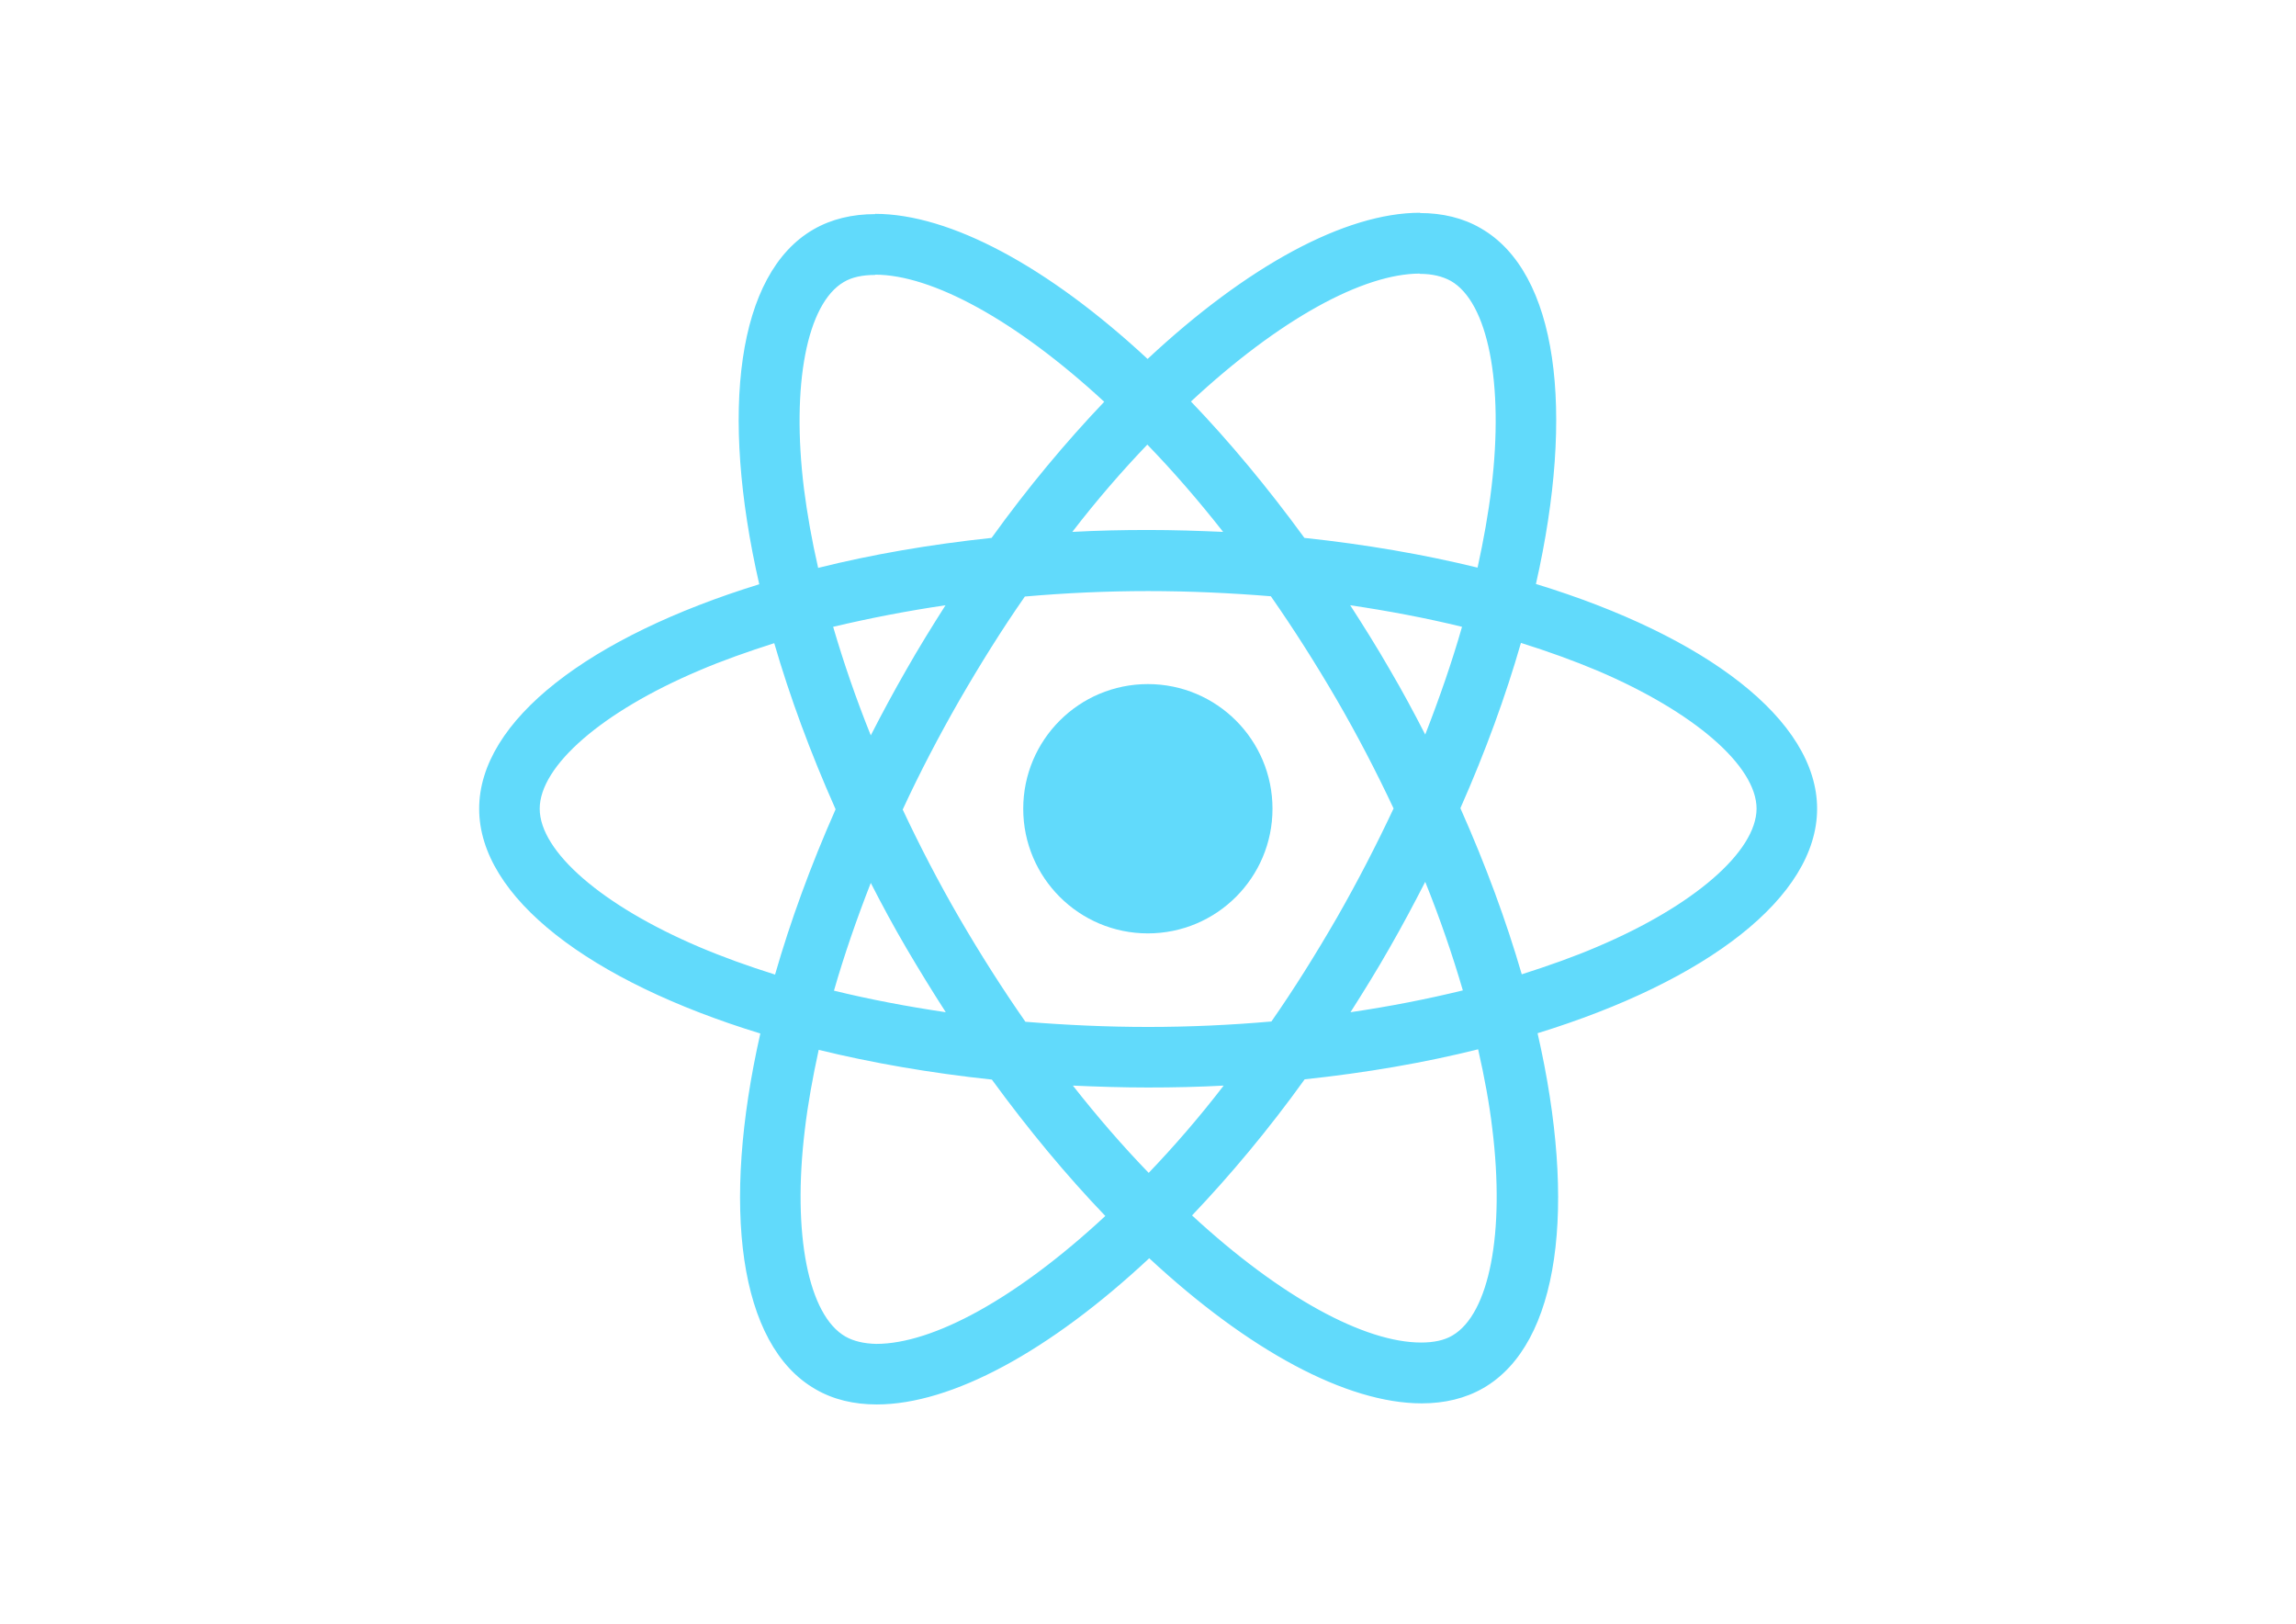
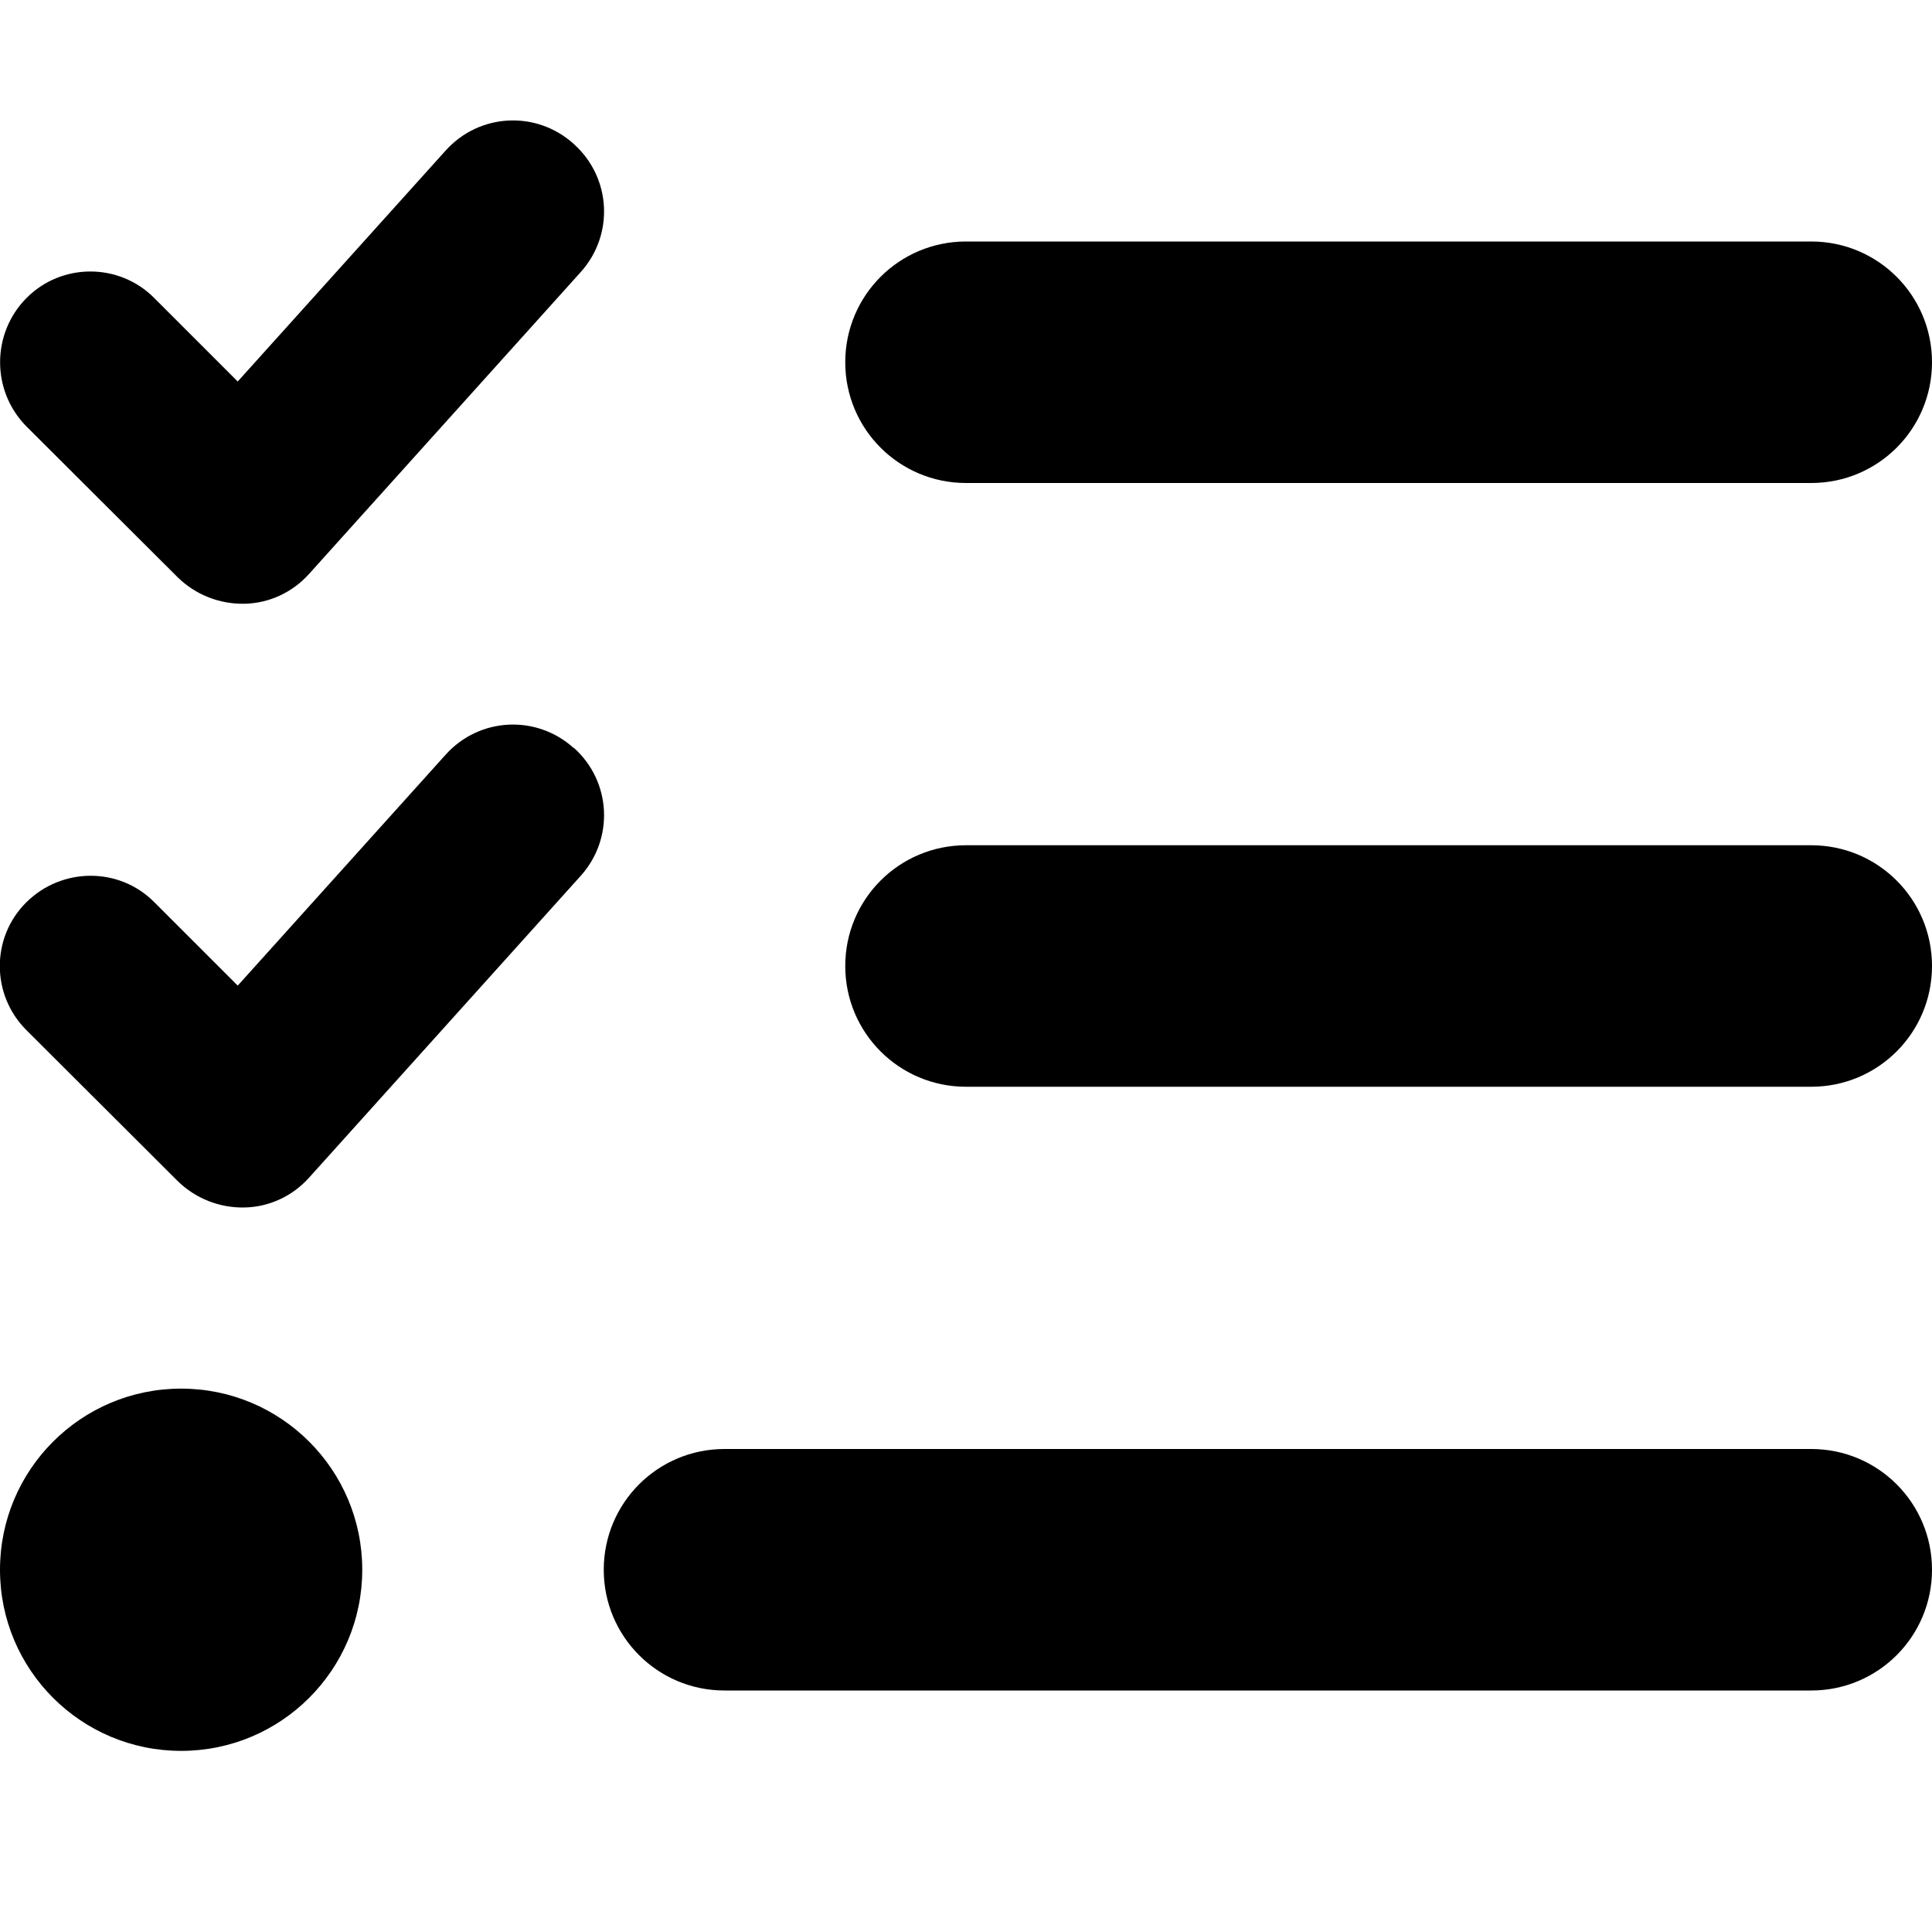
- <svg xmlns="http://www.w3.org/2000/svg" viewBox="0 0 841.9 595.3">
-   <g fill="#61DAFB">
-     <path d="M666.3 296.5c0-32.5-40.7-63.3-103.1-82.4 14.4-63.6 8-114.2-20.2-130.4-6.5-3.8-14.1-5.6-22.4-5.6v22.3c4.6 0 8.3.9 11.4 2.6 13.6 7.8 19.5 37.5 14.9 75.7-1.1 9.4-2.9 19.3-5.1 29.4-19.6-4.8-41-8.5-63.5-10.9-13.5-18.5-27.5-35.3-41.6-50 32.6-30.3 63.2-46.9 84-46.9V78c-27.5 0-63.5 19.6-99.9 53.6-36.4-33.8-72.4-53.2-99.9-53.2v22.3c20.7 0 51.4 16.5 84 46.6-14 14.7-28 31.4-41.3 49.9-22.6 2.4-44 6.1-63.6 11-2.3-10-4-19.7-5.2-29-4.7-38.2 1.1-67.9 14.6-75.8 3-1.8 6.9-2.6 11.5-2.6V78.5c-8.4 0-16 1.8-22.6 5.6-28.1 16.2-34.4 66.7-19.9 130.1-62.2 19.2-102.7 49.9-102.7 82.3 0 32.5 40.7 63.3 103.1 82.4-14.4 63.6-8 114.2 20.2 130.4 6.5 3.8 14.1 5.6 22.5 5.6 27.5 0 63.5-19.6 99.9-53.6 36.4 33.8 72.4 53.2 99.9 53.2 8.4 0 16-1.8 22.6-5.6 28.1-16.2 34.4-66.7 19.9-130.1 62-19.1 102.5-49.9 102.5-82.3zm-130.2-66.7c-3.7 12.9-8.3 26.2-13.5 39.5-4.1-8-8.4-16-13.1-24-4.6-8-9.5-15.8-14.4-23.4 14.2 2.1 27.9 4.7 41 7.9zm-45.8 106.5c-7.8 13.5-15.8 26.3-24.1 38.2-14.9 1.3-30 2-45.2 2-15.1 0-30.2-.7-45-1.9-8.3-11.9-16.4-24.6-24.2-38-7.6-13.1-14.5-26.4-20.8-39.8 6.2-13.4 13.2-26.8 20.7-39.9 7.8-13.5 15.8-26.3 24.1-38.2 14.9-1.3 30-2 45.2-2 15.1 0 30.2.7 45 1.9 8.3 11.9 16.4 24.6 24.2 38 7.6 13.1 14.5 26.4 20.8 39.8-6.3 13.4-13.2 26.8-20.7 39.9zm32.3-13c5.4 13.4 10 26.8 13.8 39.8-13.1 3.2-26.9 5.9-41.2 8 4.9-7.7 9.8-15.6 14.4-23.7 4.6-8 8.9-16.1 13-24.1zM421.2 430c-9.3-9.6-18.6-20.3-27.8-32 9 .4 18.2.7 27.5.7 9.4 0 18.7-.2 27.8-.7-9 11.7-18.3 22.4-27.5 32zm-74.4-58.9c-14.2-2.1-27.9-4.7-41-7.9 3.7-12.9 8.3-26.2 13.5-39.5 4.1 8 8.4 16 13.1 24 4.7 8 9.5 15.8 14.4 23.4zM420.7 163c9.3 9.6 18.6 20.3 27.8 32-9-.4-18.2-.7-27.5-.7-9.4 0-18.7.2-27.8.7 9-11.7 18.3-22.4 27.5-32zm-74 58.9c-4.9 7.7-9.8 15.6-14.4 23.7-4.6 8-8.9 16-13 24-5.4-13.4-10-26.8-13.8-39.8 13.1-3.1 26.9-5.8 41.2-7.9zm-90.5 125.2c-35.4-15.1-58.3-34.9-58.3-50.6 0-15.7 22.9-35.6 58.3-50.6 8.6-3.7 18-7 27.7-10.1 5.7 19.6 13.2 40 22.5 60.9-9.2 20.8-16.6 41.1-22.2 60.6-9.9-3.1-19.3-6.5-28-10.2zM310 490c-13.6-7.8-19.5-37.5-14.9-75.7 1.1-9.4 2.9-19.3 5.1-29.4 19.6 4.8 41 8.5 63.5 10.9 13.5 18.5 27.5 35.3 41.6 50-32.6 30.3-63.2 46.9-84 46.9-4.5-.1-8.3-1-11.3-2.7zm237.2-76.2c4.7 38.2-1.1 67.9-14.6 75.8-3 1.8-6.9 2.6-11.5 2.6-20.7 0-51.4-16.5-84-46.6 14-14.7 28-31.4 41.3-49.9 22.6-2.4 44-6.1 63.6-11 2.3 10.1 4.1 19.8 5.2 29.1zm38.5-66.7c-8.6 3.7-18 7-27.7 10.1-5.7-19.6-13.2-40-22.5-60.9 9.2-20.8 16.6-41.1 22.2-60.6 9.9 3.1 19.3 6.5 28.1 10.2 35.4 15.1 58.3 34.9 58.3 50.6-.1 15.7-23 35.6-58.4 50.6zM320.8 78.4z" />
-     <circle cx="420.9" cy="296.5" r="45.7" />
-     <path d="M520.5 78.1z" />
-   </g>
+ <svg xmlns="http://www.w3.org/2000/svg" height="1em" viewBox="0 0 512 512">
+   <path d="M152.1 38.2c9.9 8.9 10.7 24 1.8 33.9l-72 80c-4.4 4.9-10.6 7.8-17.2 7.9s-12.9-2.4-17.6-7L7 113C-2.3 103.6-2.3 88.4 7 79s24.6-9.4 33.9 0l22.1 22.1 55.1-61.2c8.9-9.9 24-10.7 33.9-1.8zm0 160c9.9 8.9 10.7 24 1.8 33.9l-72 80c-4.4 4.9-10.6 7.8-17.2 7.9s-12.9-2.4-17.6-7L7 273c-9.4-9.4-9.4-24.6 0-33.9s24.6-9.4 33.9 0l22.1 22.1 55.1-61.2c8.9-9.9 24-10.7 33.9-1.8zM224 96c0-17.7 14.3-32 32-32H480c17.7 0 32 14.3 32 32s-14.3 32-32 32H256c-17.7 0-32-14.3-32-32zm0 160c0-17.7 14.3-32 32-32H480c17.7 0 32 14.3 32 32s-14.3 32-32 32H256c-17.7 0-32-14.3-32-32zM160 416c0-17.7 14.3-32 32-32H480c17.7 0 32 14.3 32 32s-14.3 32-32 32H192c-17.7 0-32-14.3-32-32zM48 368a48 48 0 1 1 0 96 48 48 0 1 1 0-96z" />
</svg>
